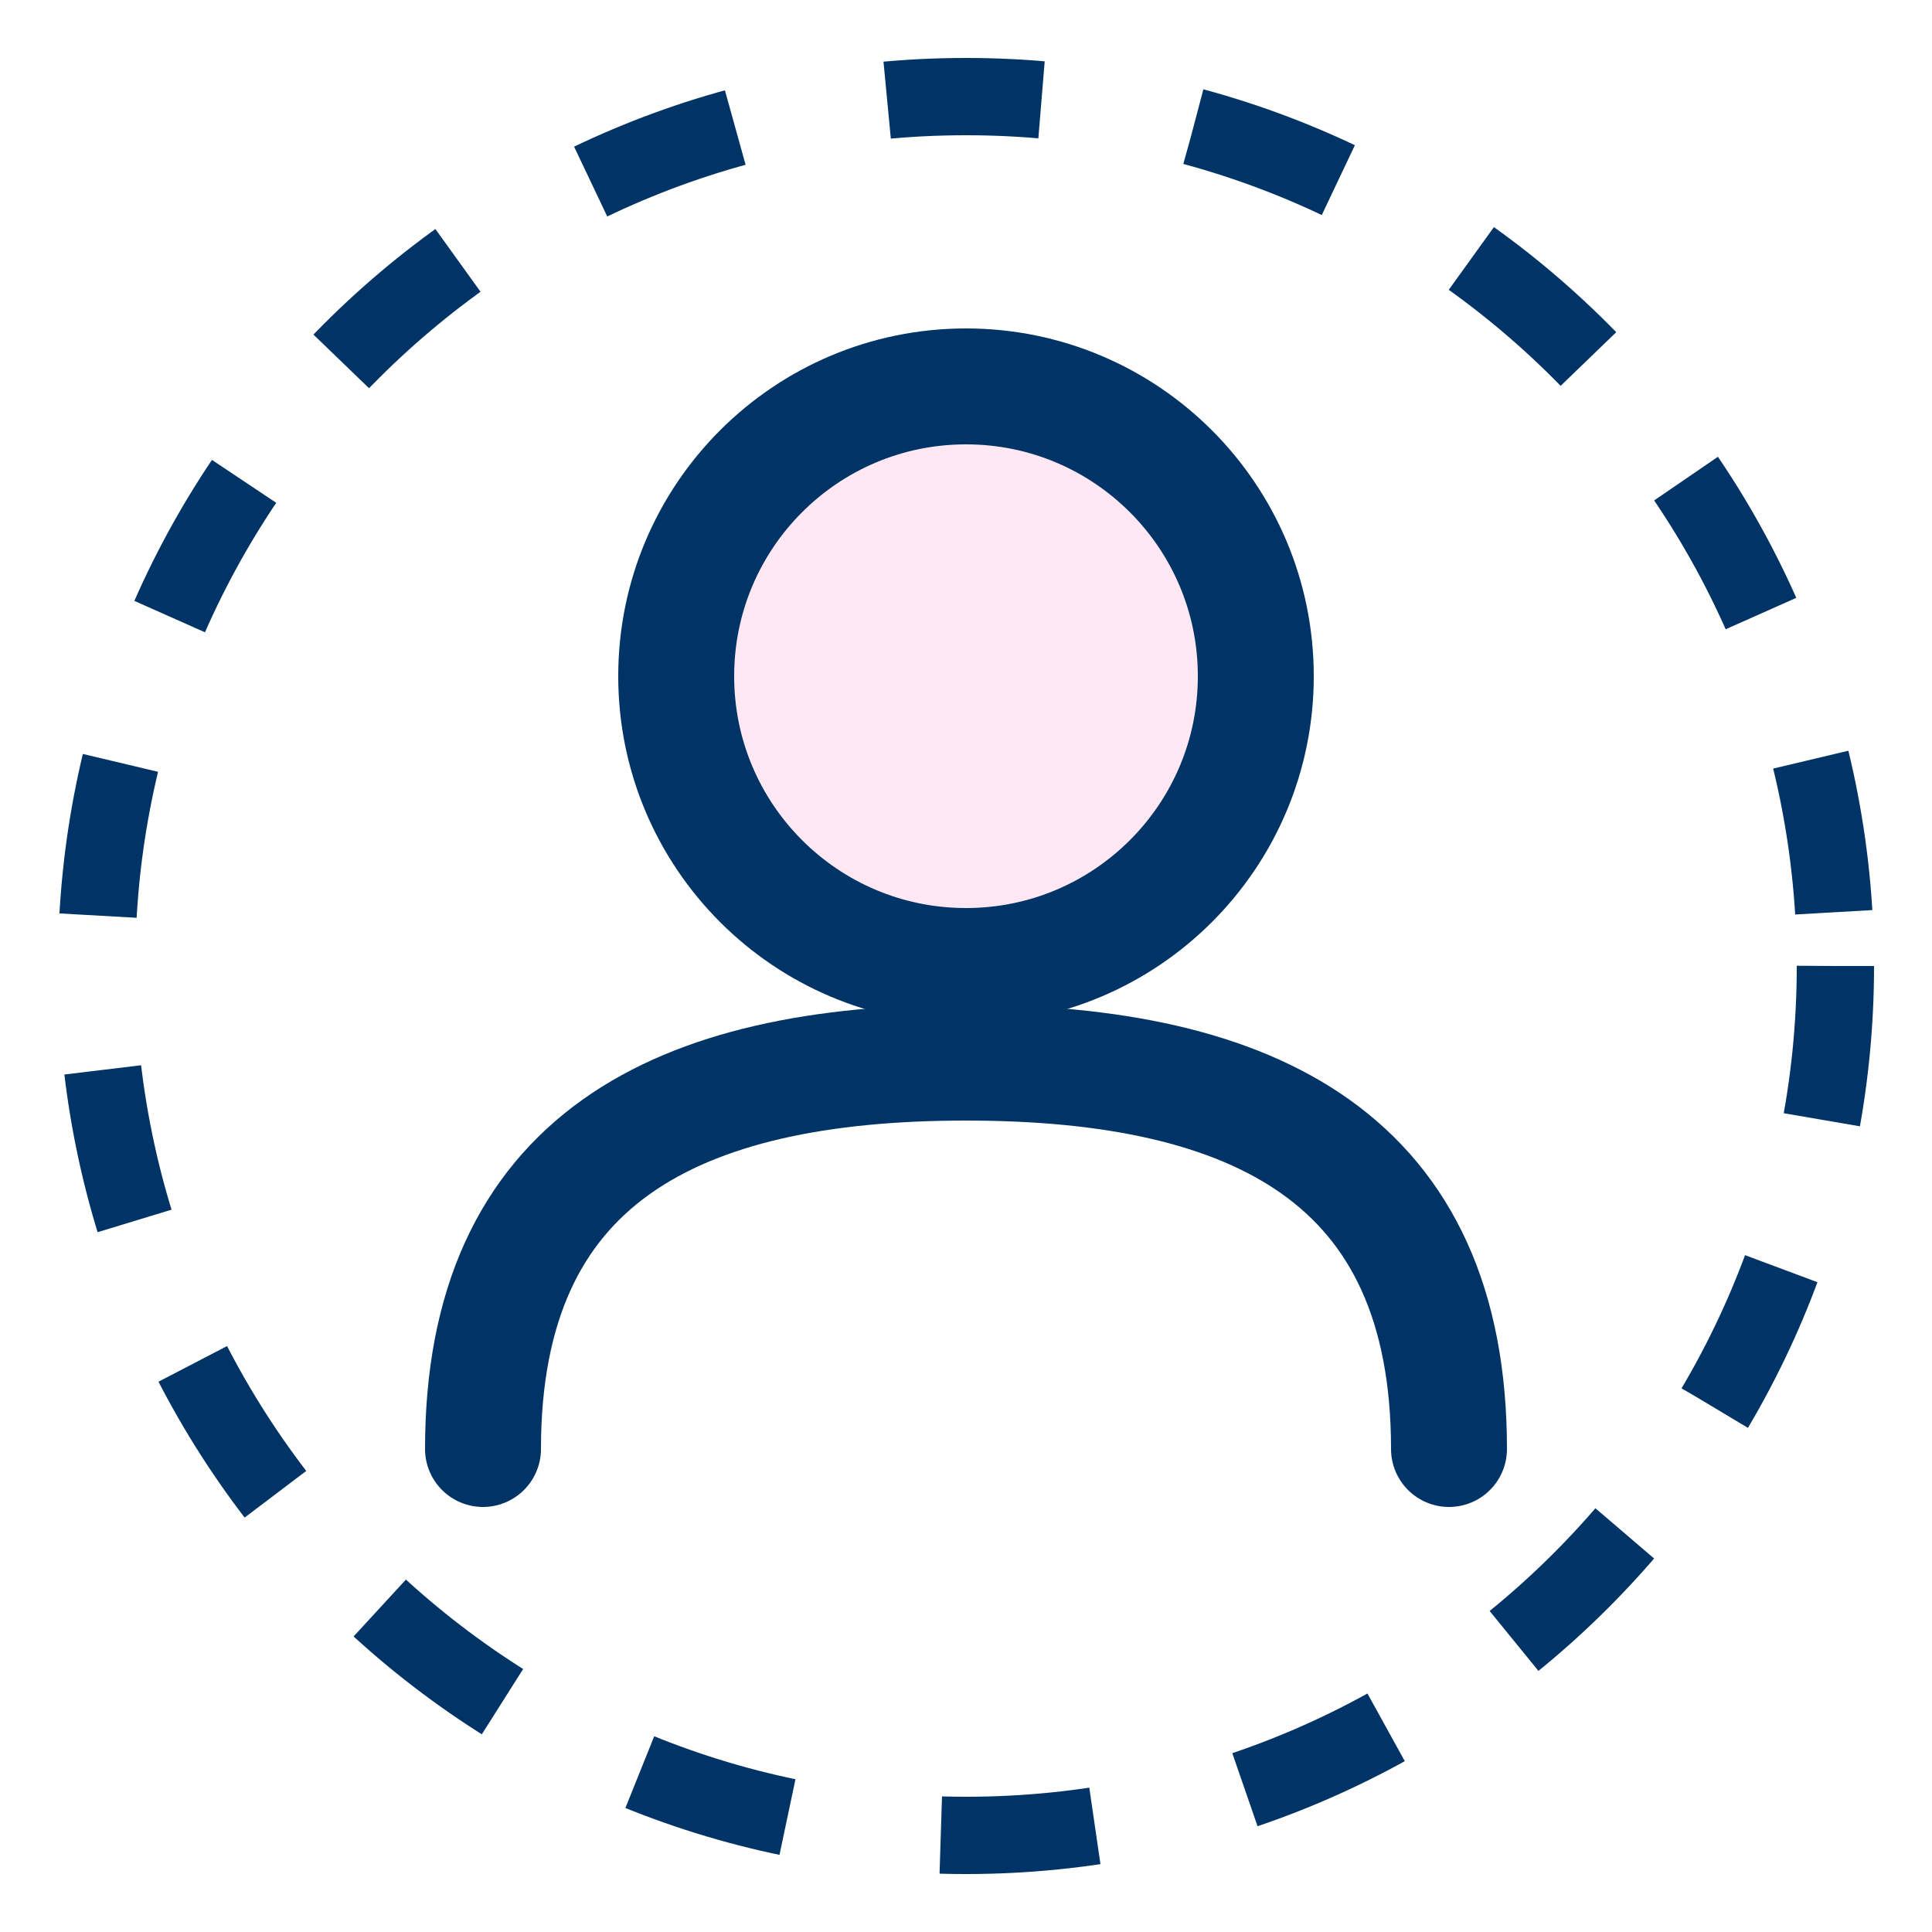
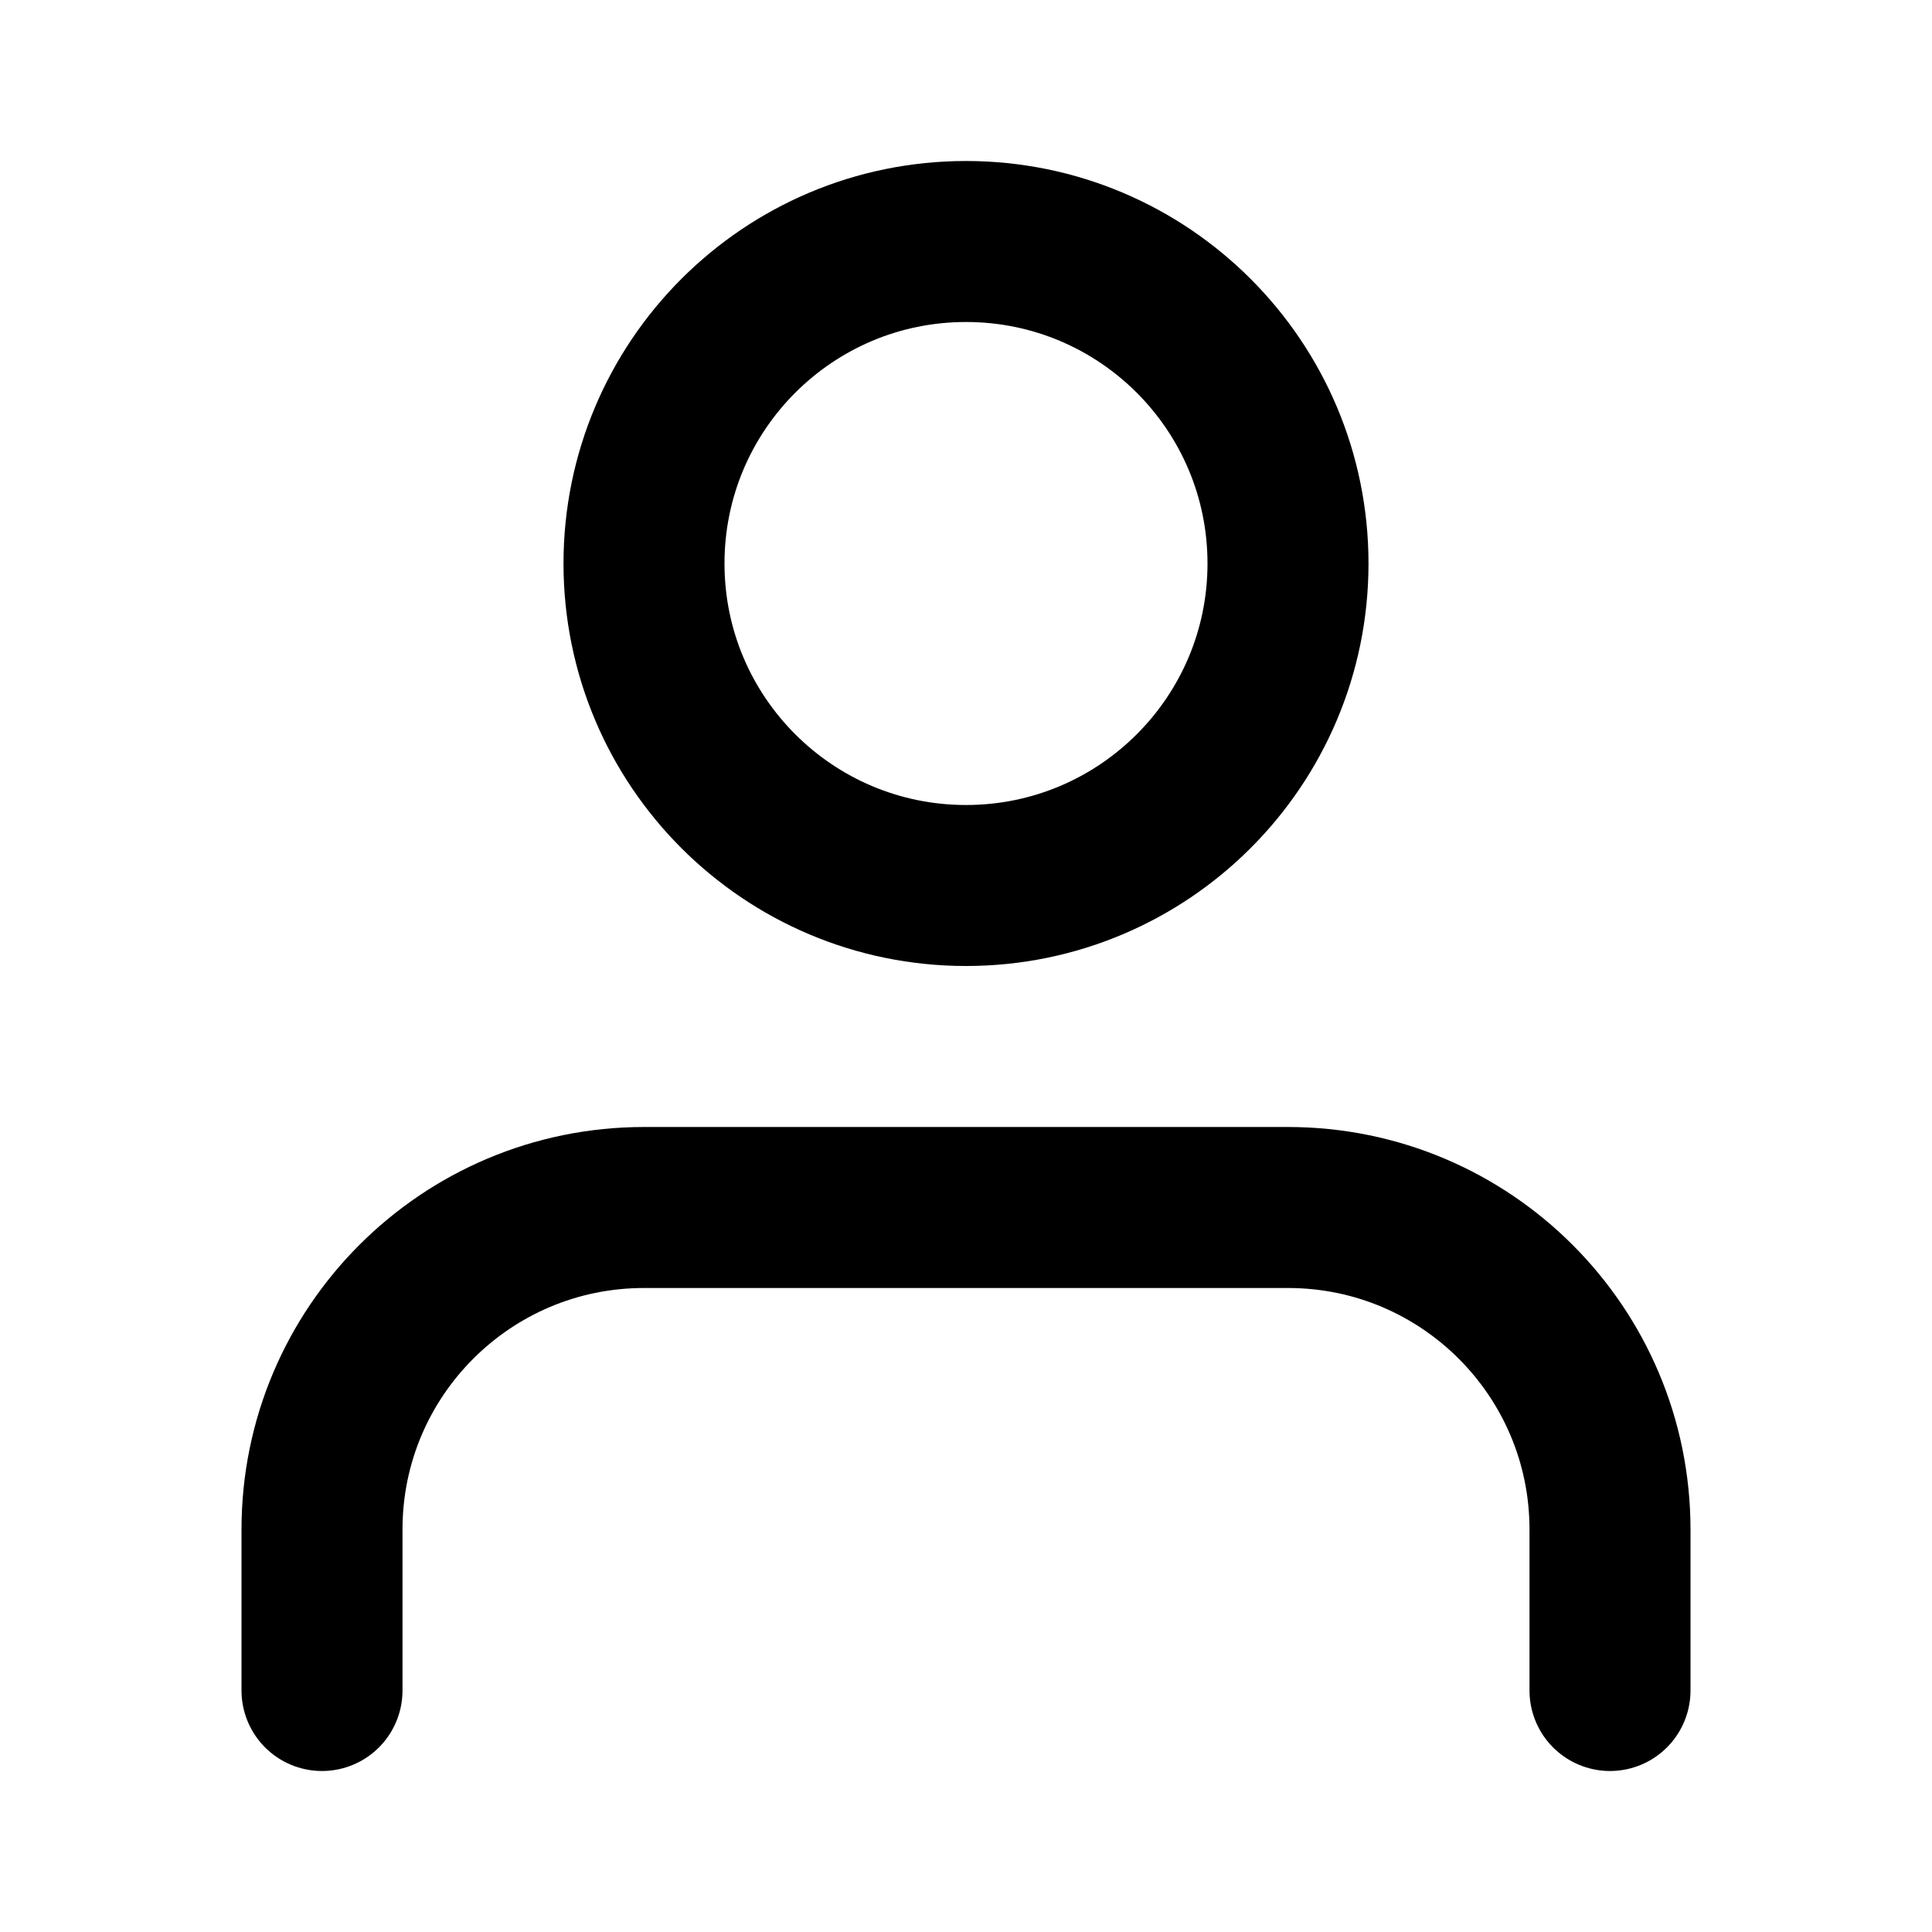
- <svg xmlns="http://www.w3.org/2000/svg" width="100" height="100" viewBox="0 0 100 100" fill="none">
-   <circle cx="50" cy="35" r="15" stroke="#003366" stroke-width="6" fill="#FF1493" fill-opacity="0.1" />
-   <path d="M25 75C25 60 35 55 50 55C65 55 75 60 75 75" stroke="#003366" stroke-width="6" stroke-linecap="round" />
-   <circle cx="50" cy="50" r="45" stroke="#003366" stroke-width="4" stroke-dasharray="8 8" />
+ <svg xmlns="http://www.w3.org/2000/svg" width="24" height="24" viewBox="0 0 24 24" fill="none" stroke="currentColor" stroke-width="2" stroke-linecap="round" stroke-linejoin="round">
+   <path d="M20 21v-2a4 4 0 0 0-4-4H8a4 4 0 0 0-4 4v2" />
+   <circle cx="12" cy="7" r="4" />
</svg>
